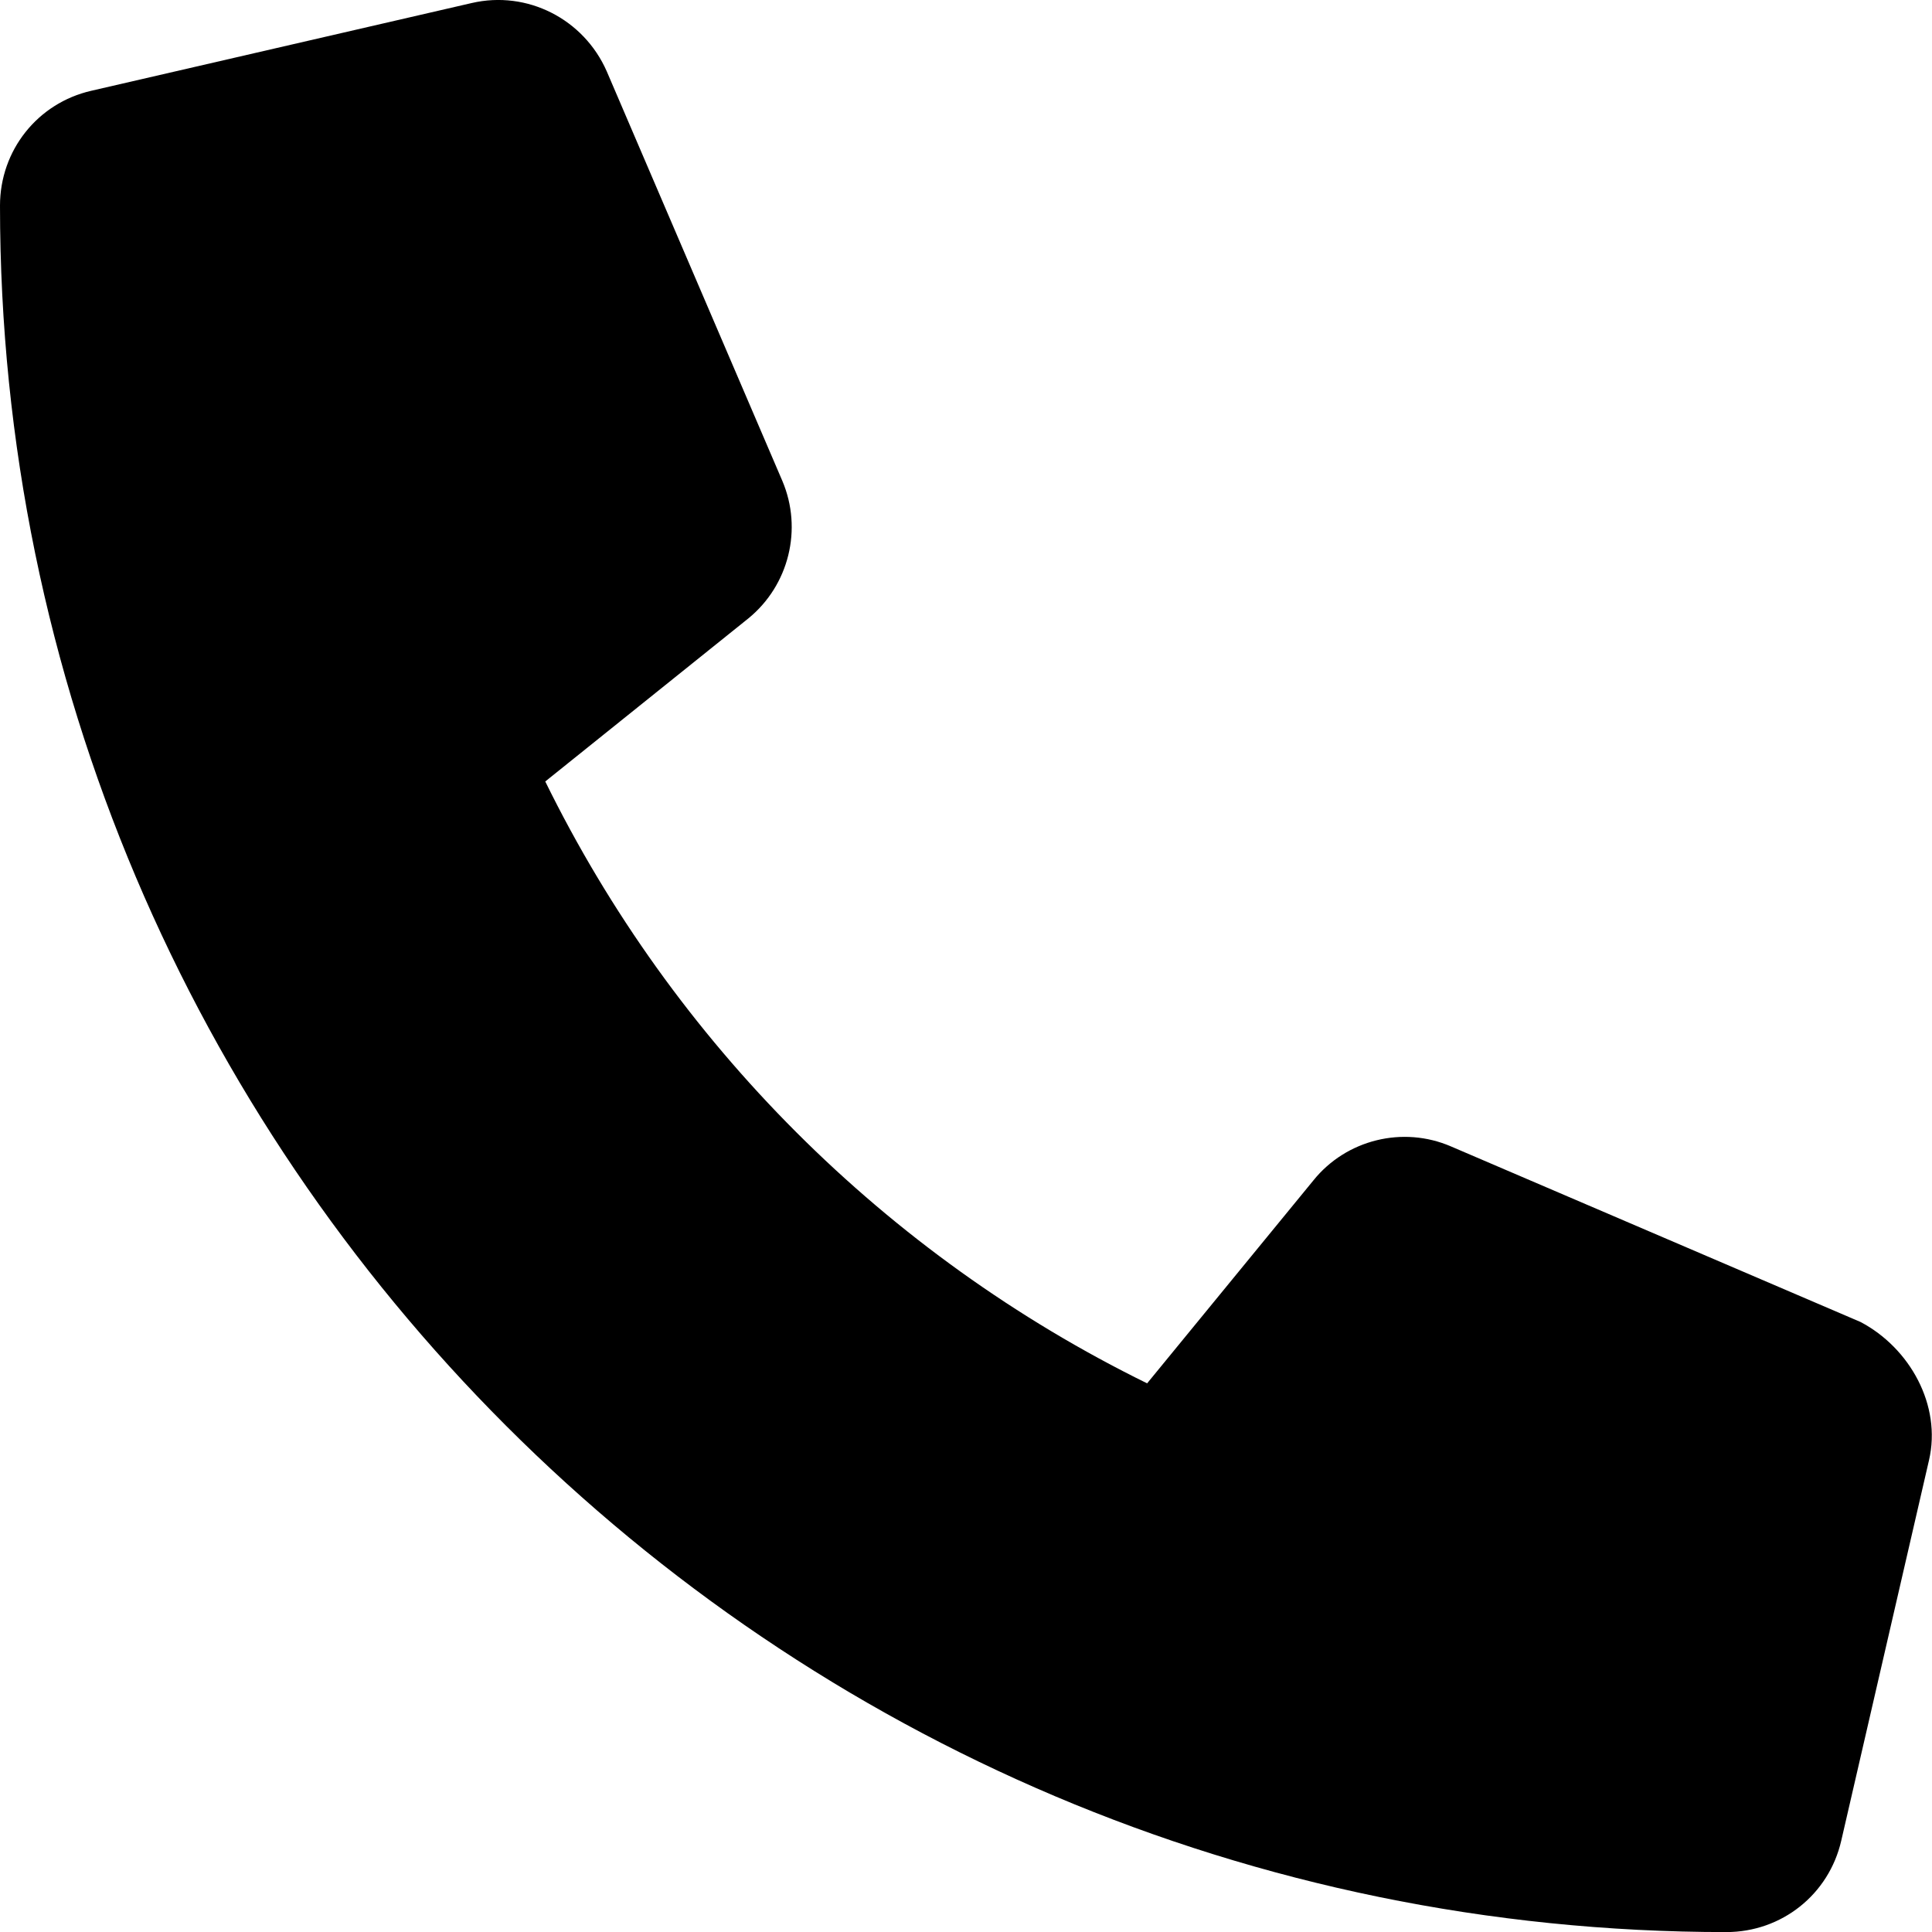
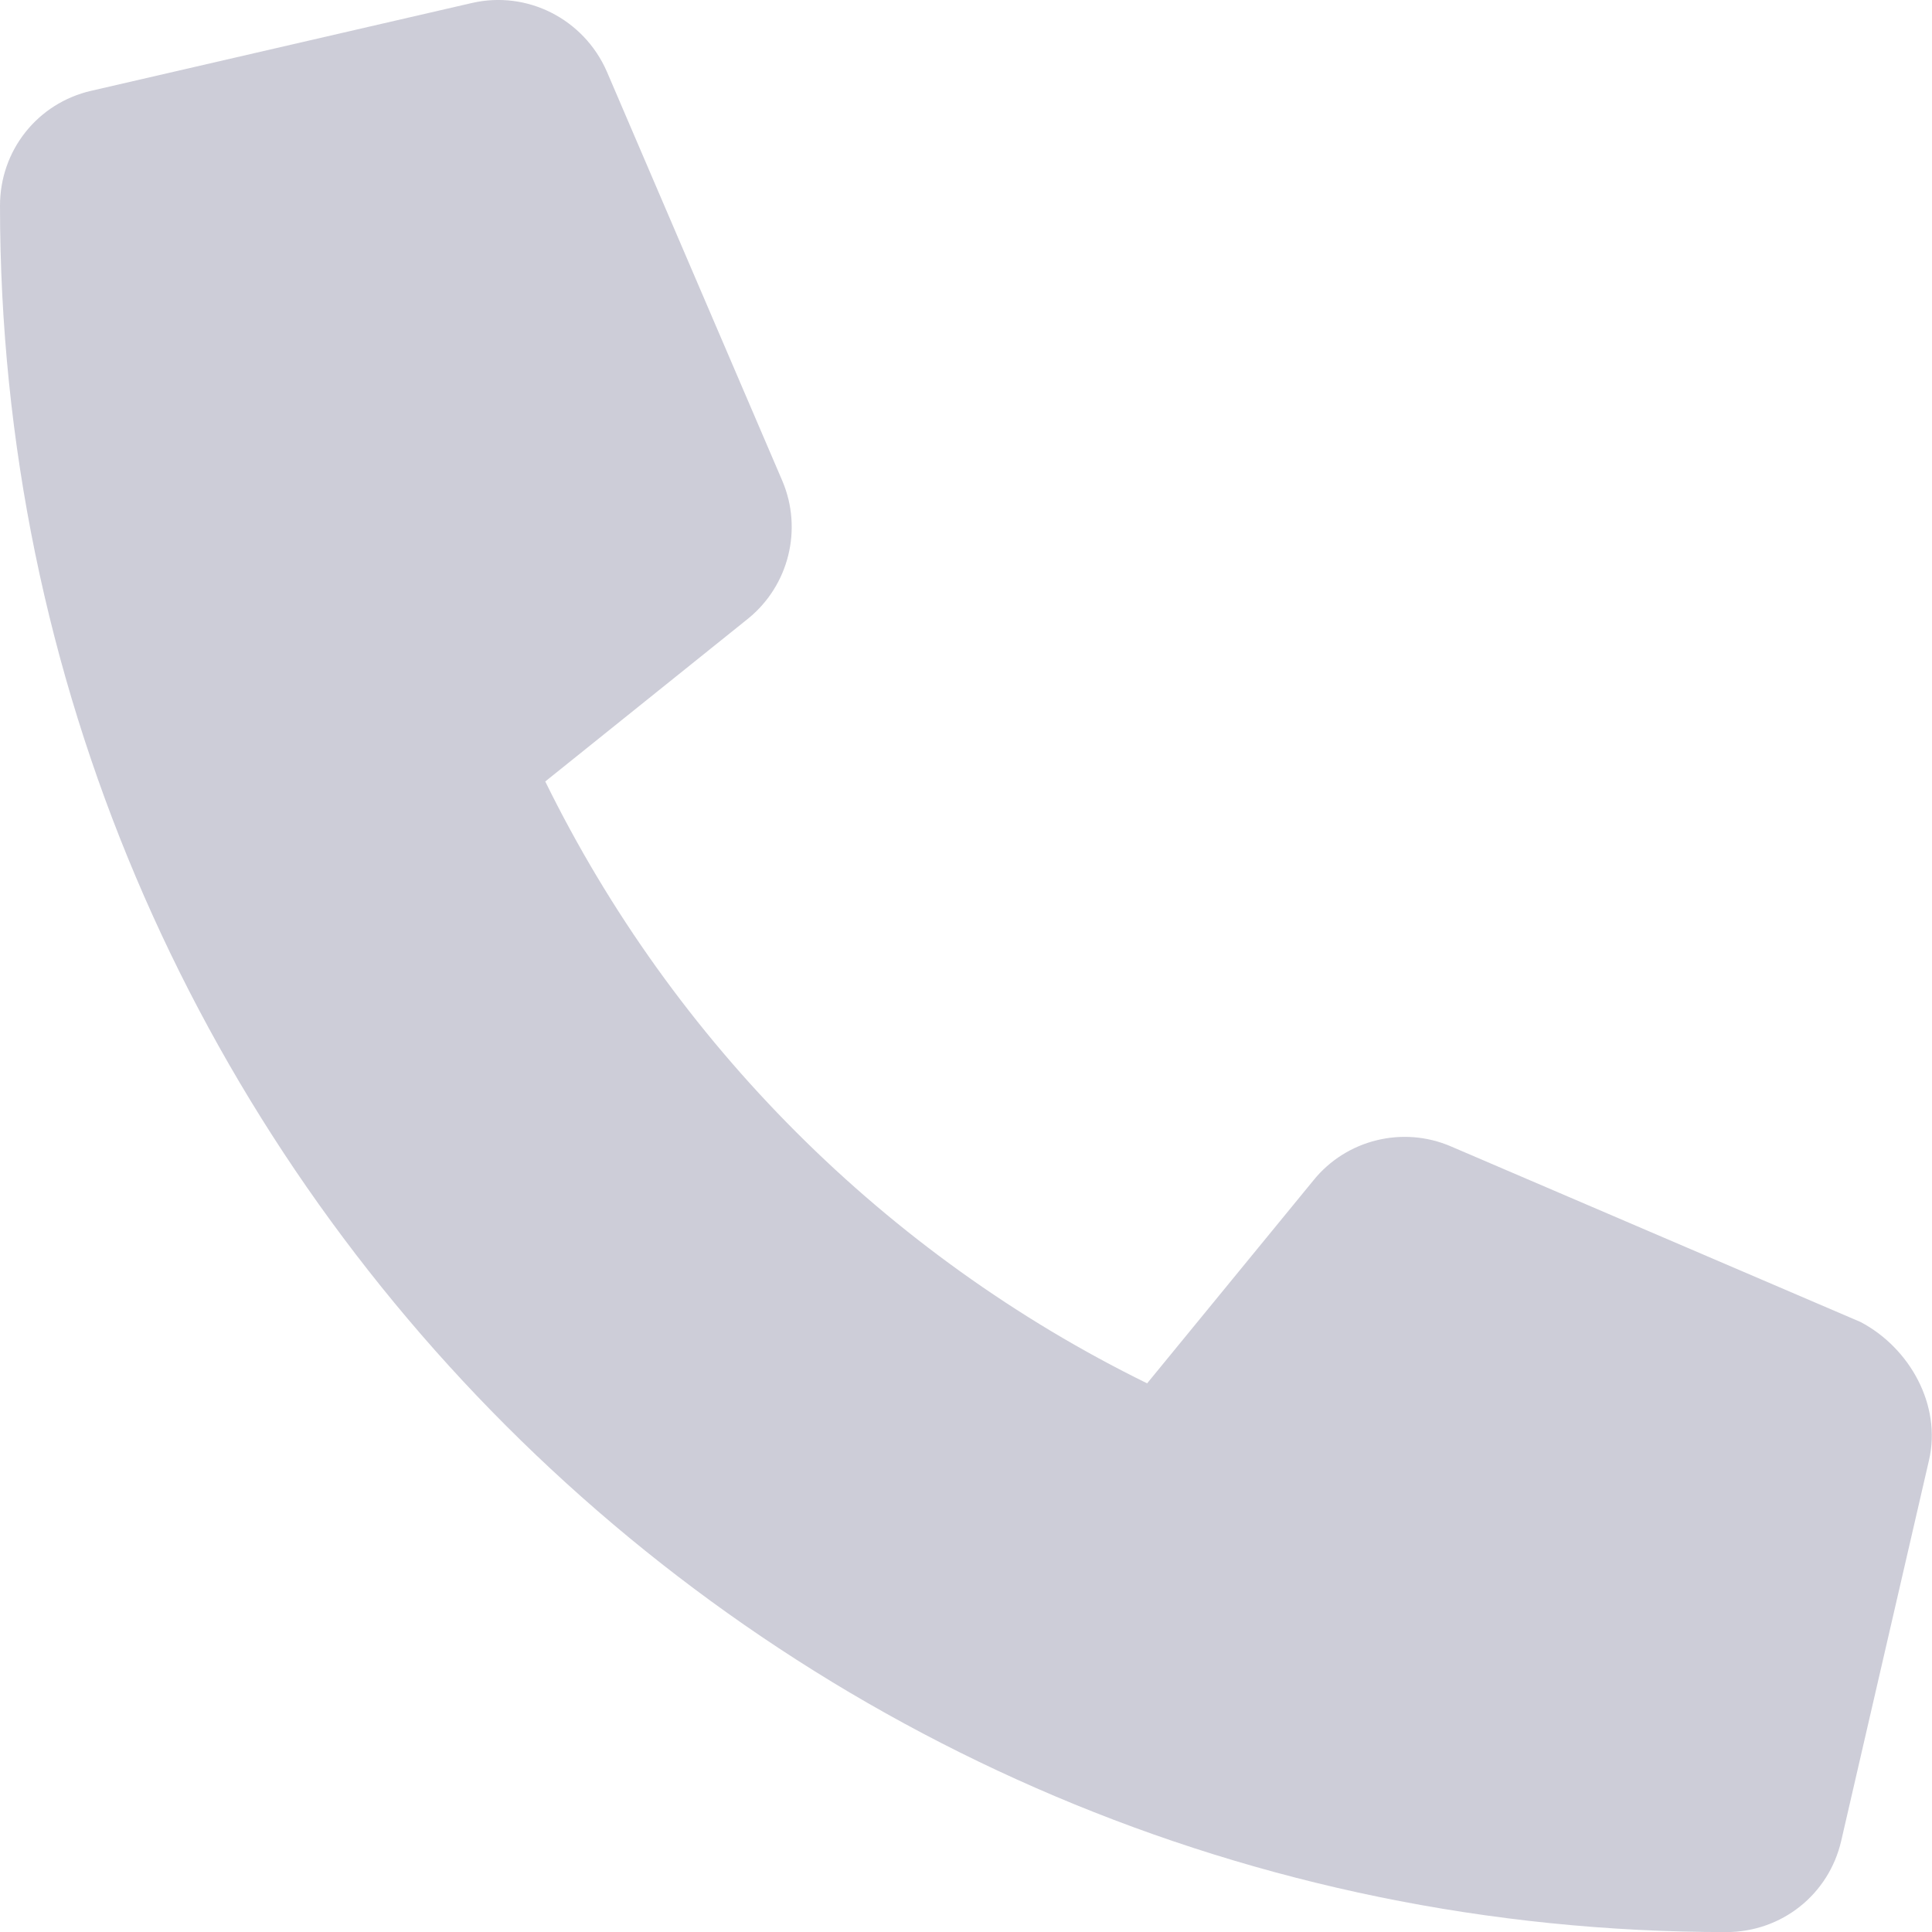
<svg xmlns="http://www.w3.org/2000/svg" viewBox="0 0 512 512">
-   <path d="M511.2 387l-23.25 100.8c-3.266 14.25-15.79 24.22-30.46 24.22C205.2 512 0 306.8 0 54.5c0-14.66 9.969-27.2 24.22-30.45l100.8-23.25C139.7-2.602 154.7 5.018 160.8 18.92l46.52 108.5c5.438 12.78 1.77 27.67-8.98 36.45L144.5 207.1c33.98 69.22 90.26 125.5 159.5 159.5l44.08-53.8c8.688-10.78 23.69-14.51 36.47-8.975l108.5 46.51C506.1 357.2 514.6 372.4 511.2 387z" />
+   <path d="M511.2 387l-23.25 100.8c-3.266 14.25-15.79 24.22-30.46 24.22C205.2 512 0 306.8 0 54.5c0-14.66 9.969-27.2 24.22-30.45l100.8-23.25C139.7-2.602 154.7 5.018 160.8 18.92l46.52 108.5c5.438 12.78 1.77 27.67-8.98 36.45L144.5 207.1c33.98 69.22 90.26 125.5 159.5 159.5l44.08-53.8c8.688-10.78 23.69-14.51 36.47-8.975l108.5 46.51C506.1 357.2 514.6 372.4 511.2 387z" fill="#CDCDD8" />
</svg>
